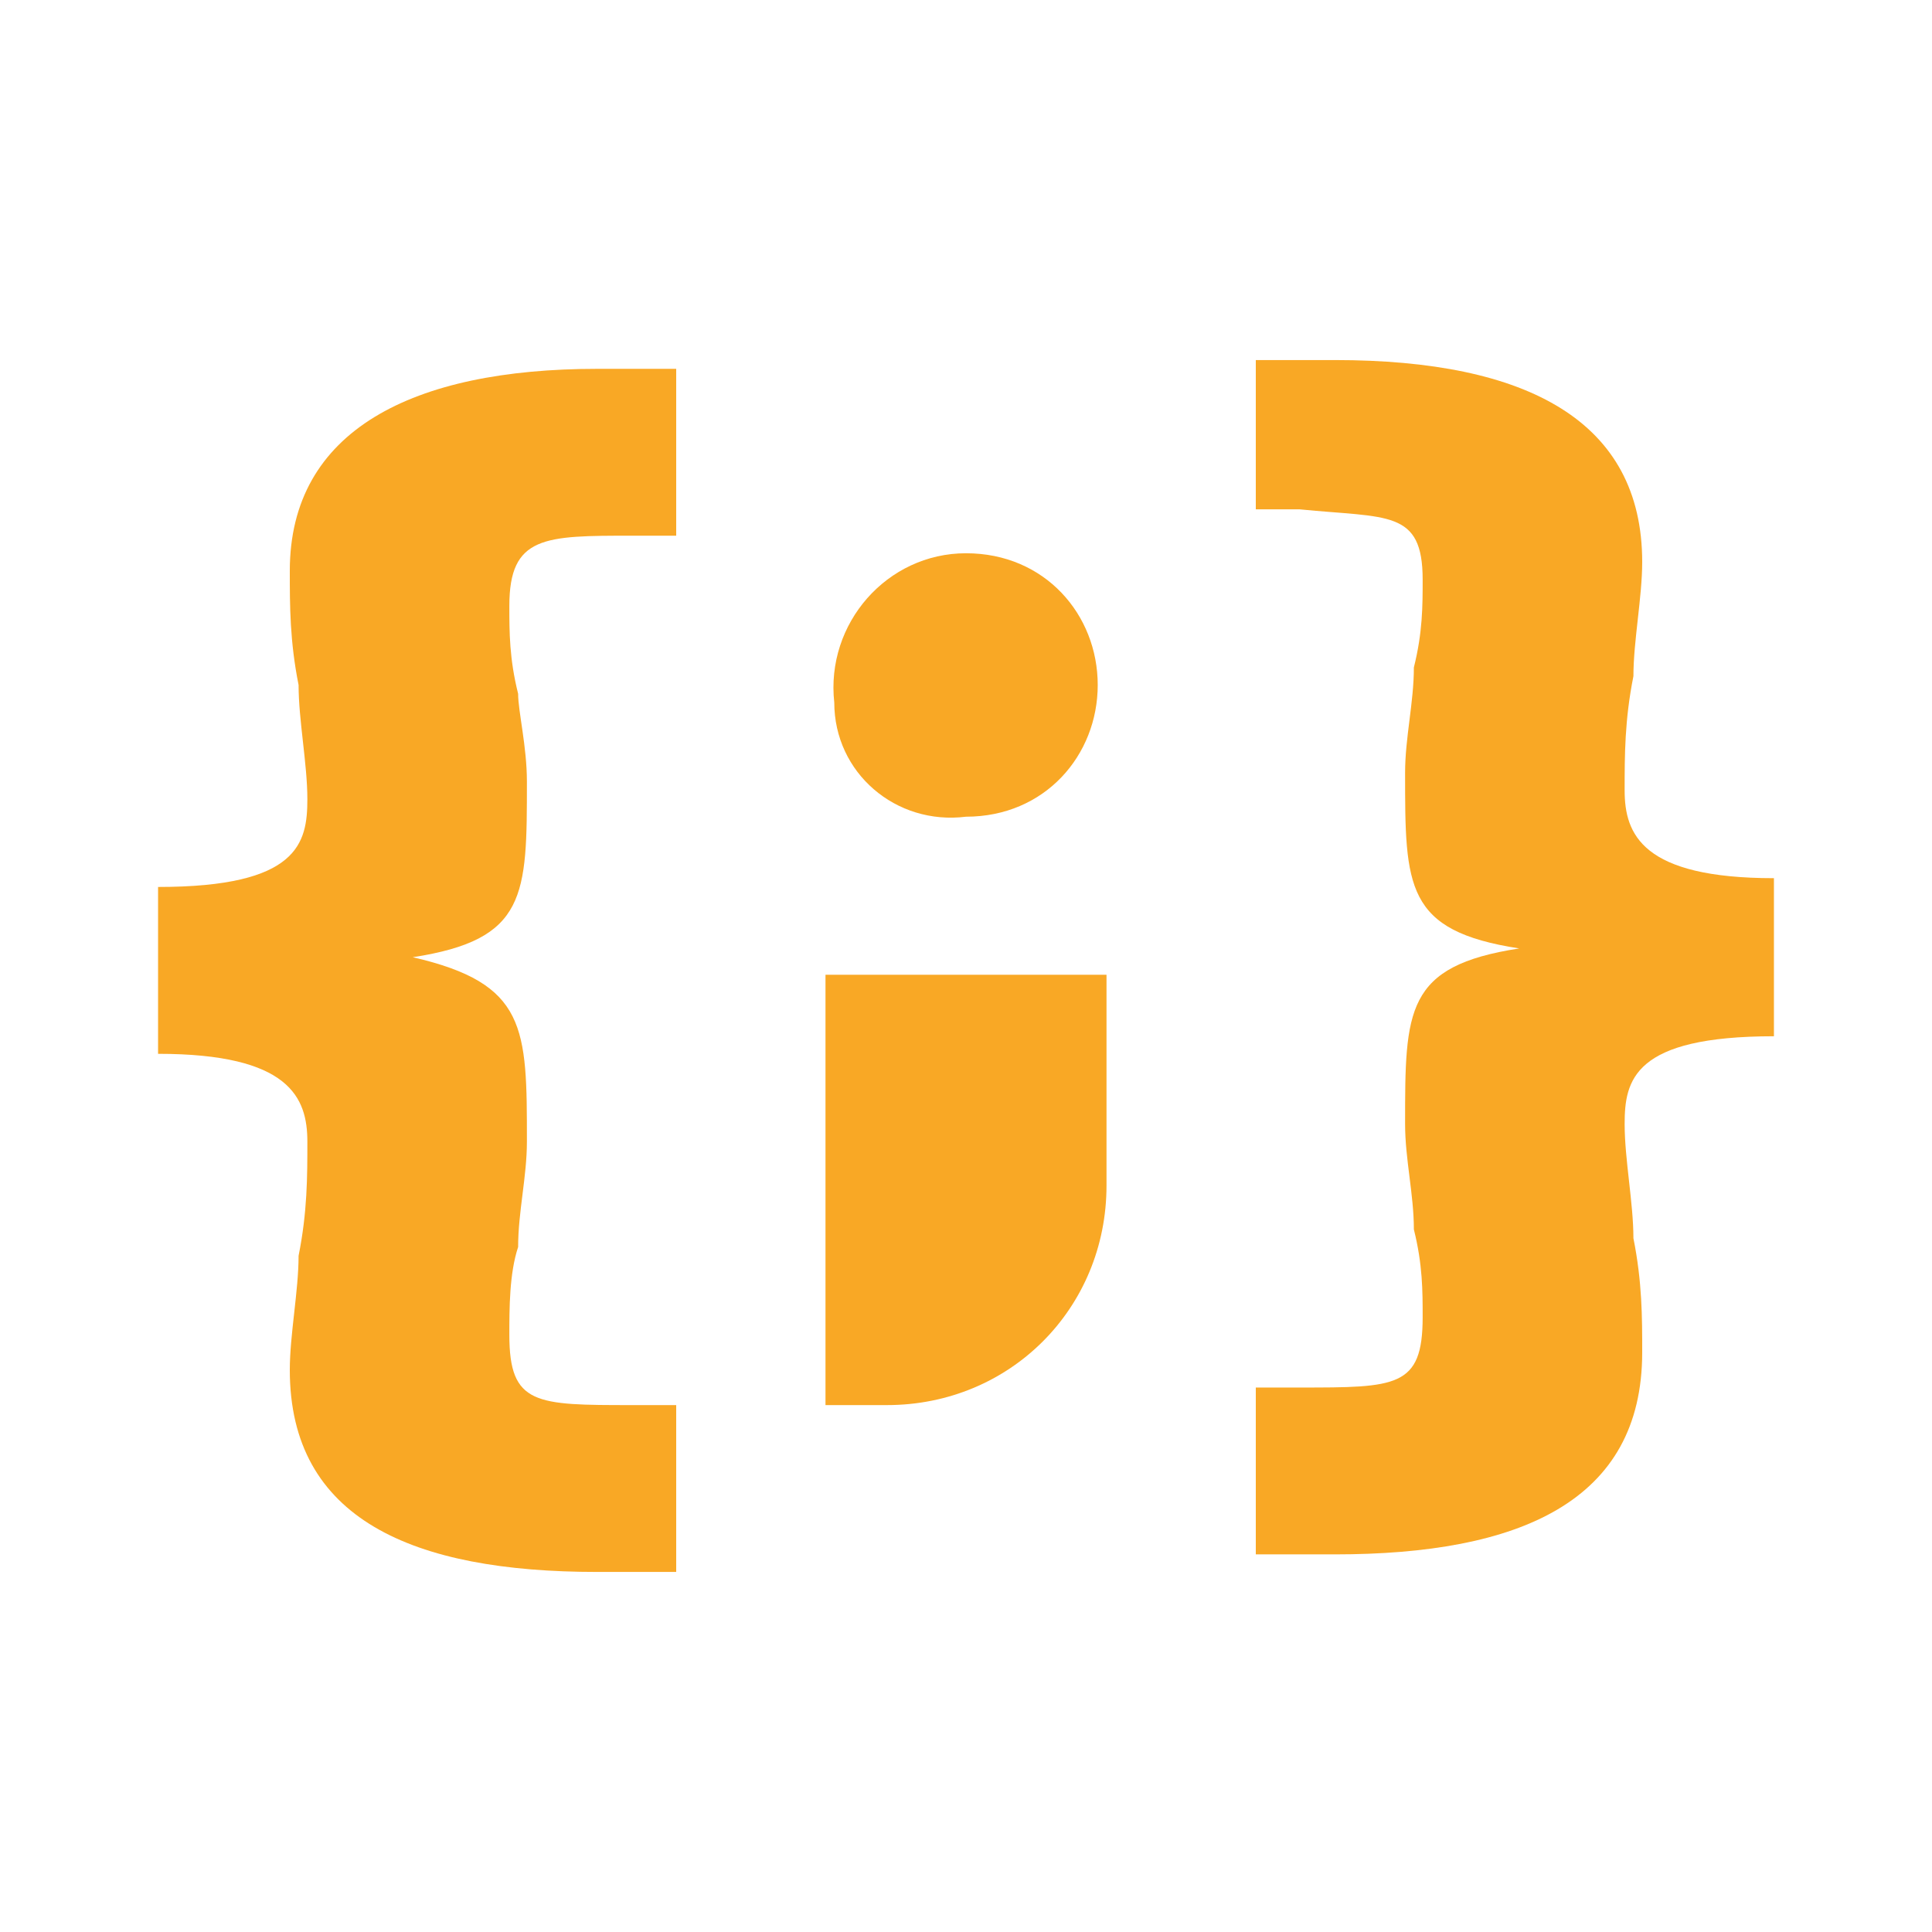
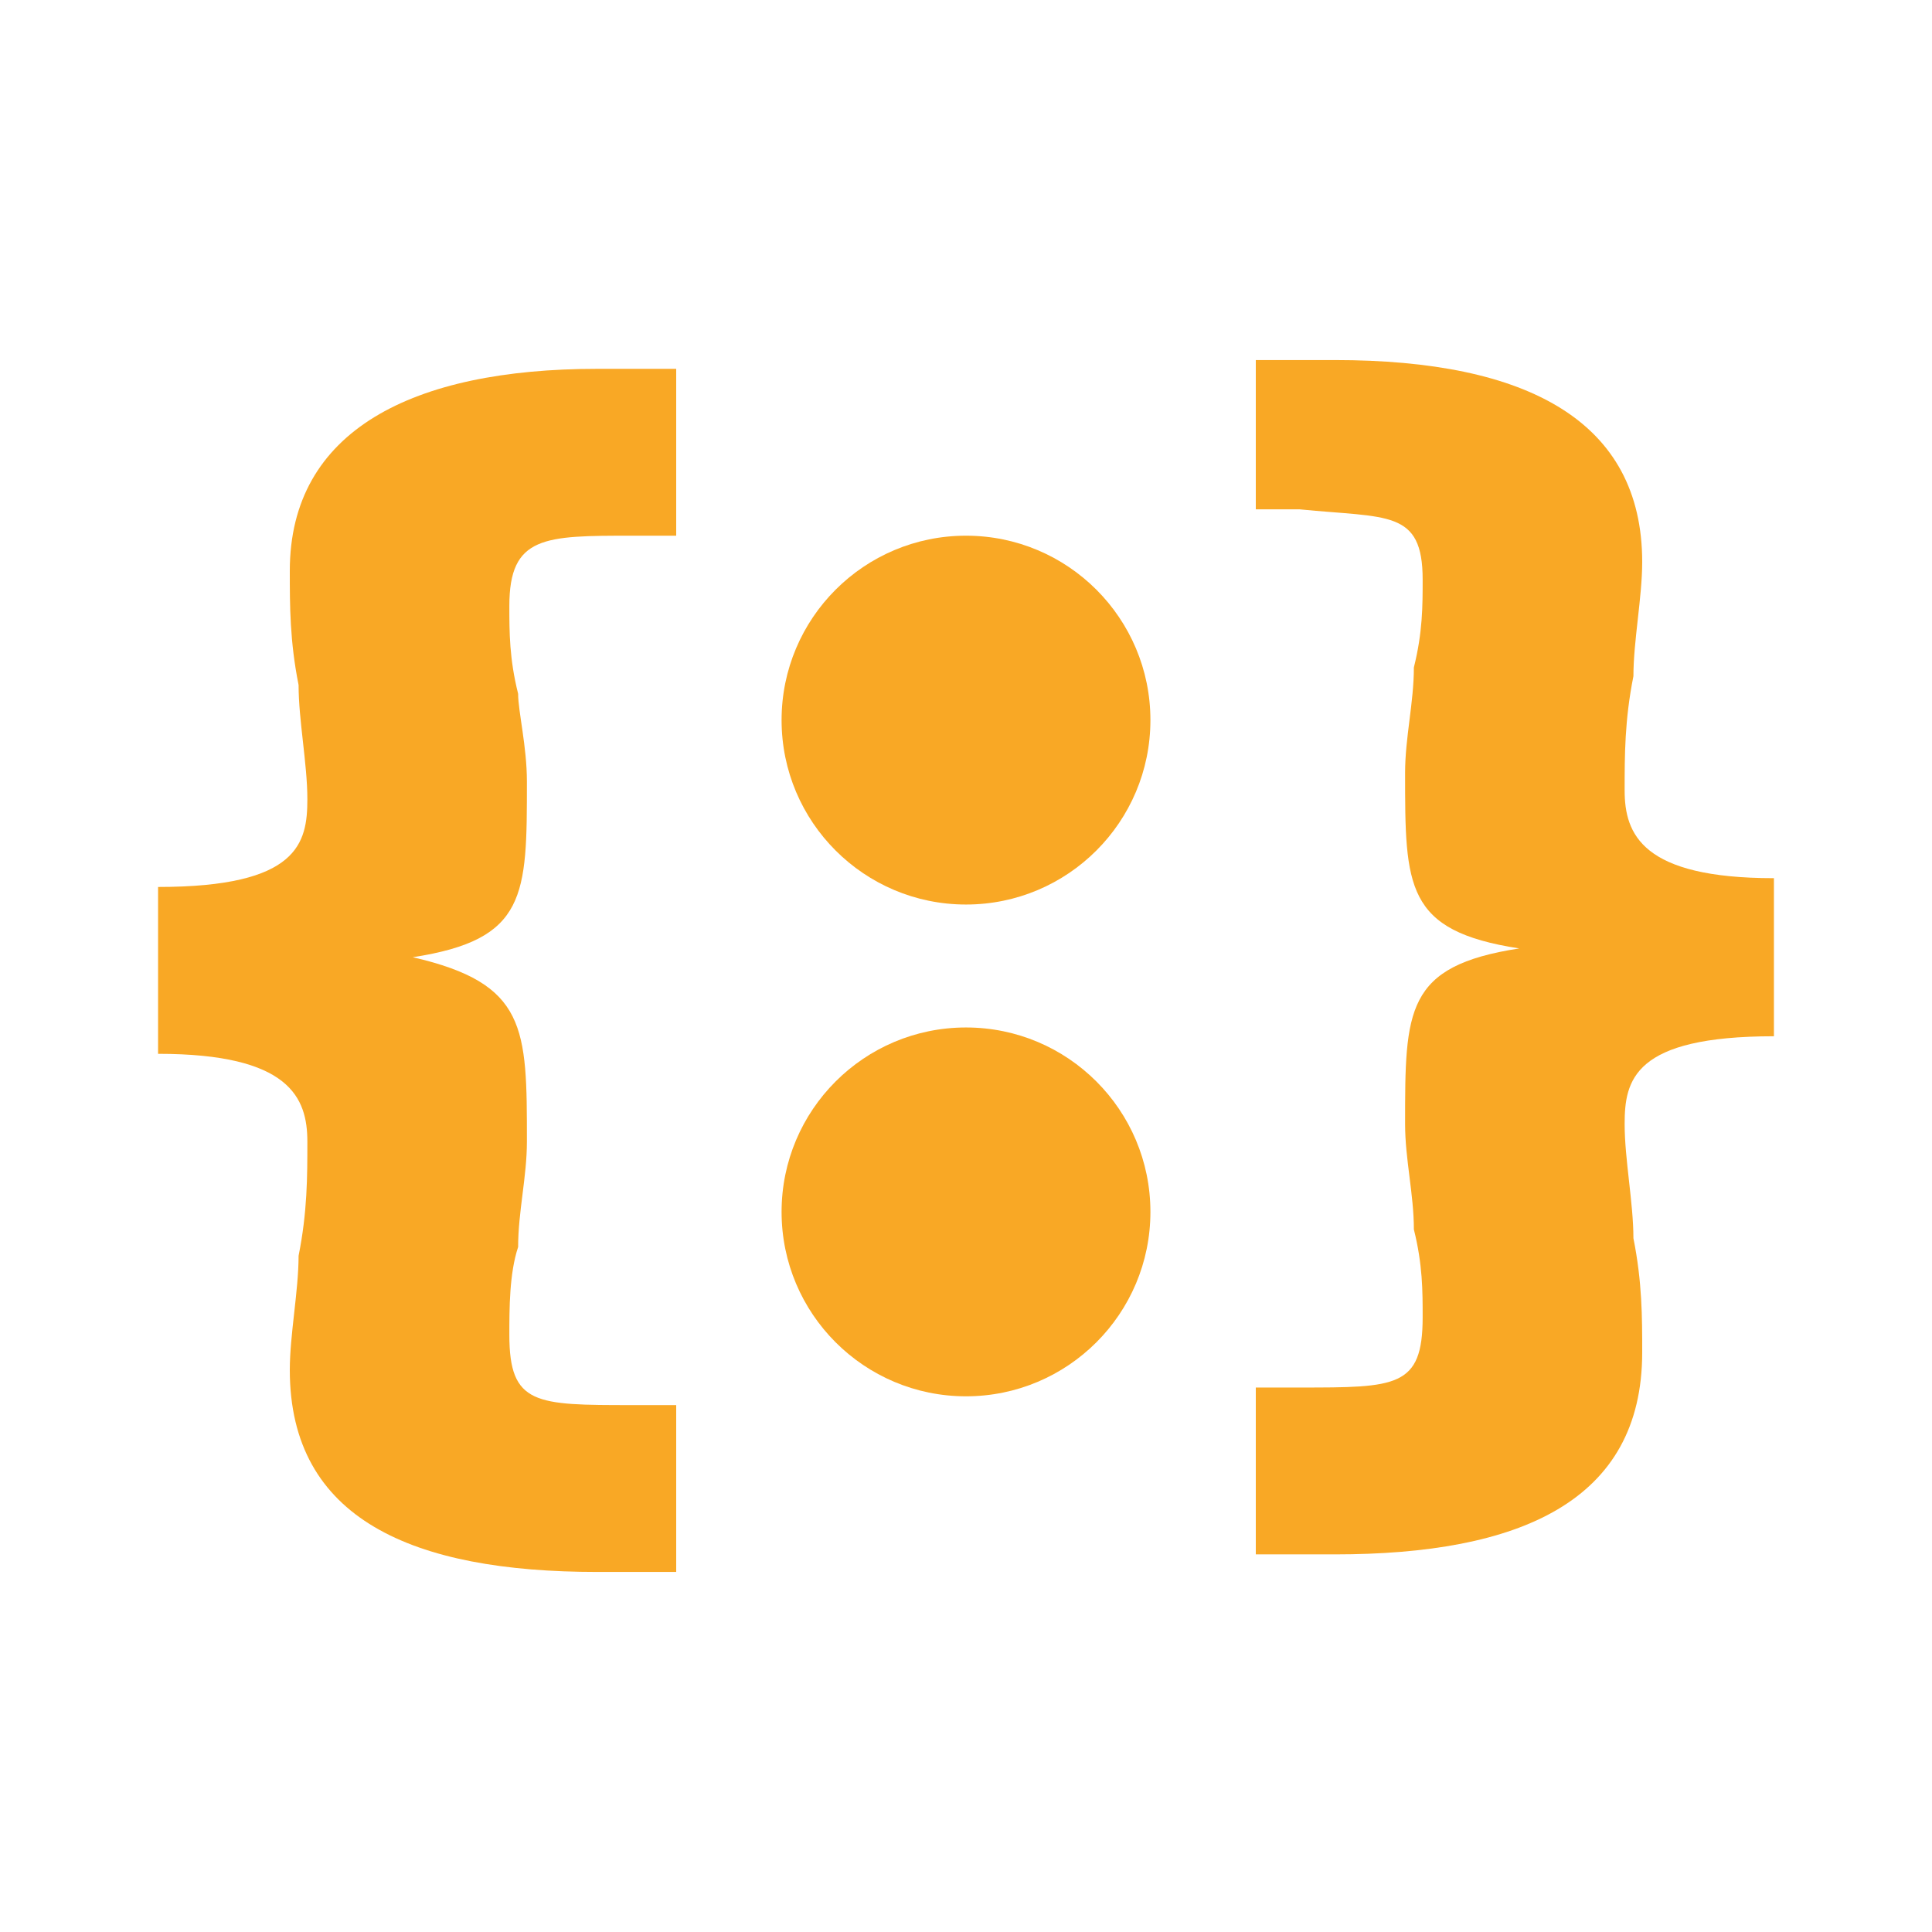
<svg xmlns="http://www.w3.org/2000/svg" version="1.1" id="Layer_1" x="0px" y="0px" viewBox="0 0 22 22" style="enable-background:new 0 0 22 22;" xml:space="preserve">
  <style type="text/css">
	.st0{fill:#F9A825;}
	.st1{display:none;}
	.st2{display:inline;fill:none;stroke:#9E9E9E;stroke-width:2.000000e-02;stroke-miterlimit:10;}
</style>
  <g>
    <g>
-       <path class="st0" d="M12.6,11.1H9.4V16h0.7c1.4,0,2.5-1.1,2.5-2.5C12.6,13.5,12.6,11.1,12.6,11.1z" />
-       <path class="st0" d="M9.5,8C9.4,7.1,10.1,6.3,11,6.3s1.5,0.7,1.5,1.5S11.9,9.3,11,9.3C10.2,9.4,9.5,8.8,9.5,8z" />
-     </g>
-     <g>
      <path class="st0" d="M20.2,11.8c-1.6,0-1.7,0.5-1.7,1c0,0.4,0.1,0.9,0.1,1.3c0.1,0.5,0.1,0.9,0.1,1.3c0,1.7-1.4,2.3-3.5,2.3h-0.9    v-1.9h0.5c1.1,0,1.4,0,1.4-0.8c0-0.3,0-0.6-0.1-1c0-0.4-0.1-0.8-0.1-1.2c0-1.3,0-1.8,1.3-2l0,0c-1.3-0.2-1.3-0.7-1.3-2    c0-0.4,0.1-0.8,0.1-1.2c0.1-0.4,0.1-0.7,0.1-1c0-0.8-0.4-0.7-1.4-0.8h-0.5V4.1h0.9c2.2,0,3.5,0.7,3.5,2.3c0,0.4-0.1,0.9-0.1,1.3    c-0.1,0.5-0.1,0.9-0.1,1.3c0,0.5,0.2,1,1.7,1C20.2,10,20.2,11.8,20.2,11.8z" />
      <g>
        <path class="st0" d="M1.8,10.1c1.6,0,1.7-0.5,1.7-1c0-0.4-0.1-0.9-0.1-1.3C3.3,7.3,3.3,6.9,3.3,6.5c0-1.6,1.4-2.3,3.5-2.3h0.9     v1.9H7.2c-1,0-1.4,0-1.4,0.8c0,0.3,0,0.6,0.1,1c0,0.2,0.1,0.6,0.1,1c0,1.3,0,1.8-1.3,2l0,0C6,11.2,6,11.7,6,13     c0,0.4-0.1,0.8-0.1,1.2c-0.1,0.3-0.1,0.7-0.1,1C5.8,16,6.1,16,7.2,16h0.5v1.9H6.8c-2.1,0-3.5-0.6-3.5-2.3c0-0.4,0.1-0.9,0.1-1.3     c0.1-0.5,0.1-0.9,0.1-1.3c0-0.5-0.2-1-1.7-1V10.1z" />
      </g>
    </g>
+     <circle class="st0" cx="11" cy="13.8" r="2.1" />
+     <circle class="st0" cx="11" cy="8.2" r="2.1" />
  </g>
  <g class="st1">
    <line class="st2" x1="11" y1="0" x2="11" y2="22" />
    <path class="st2" d="M21.5,11" />
    <path class="st2" d="M0.4,11" />
    <line class="st2" x1="0" y1="22" x2="22" y2="0" />
    <line class="st2" x1="11" y1="0" x2="22" y2="11" />
    <line class="st2" x1="0" y1="11" x2="11" y2="22" />
    <line class="st2" x1="22" y1="11" x2="11" y2="22" />
    <line class="st2" x1="11" y1="0" x2="0" y2="11" />
    <line class="st2" x1="14.3" y1="0" x2="14.3" y2="22" />
    <line class="st2" x1="7.7" y1="0" x2="7.7" y2="22" />
    <line class="st2" x1="3.3" y1="0" x2="3.3" y2="22" />
    <line class="st2" x1="18.7" y1="0" x2="18.7" y2="22" />
    <line class="st2" x1="22" y1="11" x2="0" y2="11" />
    <line class="st2" x1="22" y1="14.3" x2="0" y2="14.3" />
    <line class="st2" x1="22" y1="7.7" x2="0" y2="7.7" />
    <line class="st2" x1="22" y1="3.3" x2="0" y2="3.3" />
    <line class="st2" x1="22" y1="18.7" x2="0" y2="18.7" />
    <line class="st2" x1="2.2" y1="0" x2="2.2" y2="22" />
    <line class="st2" x1="19.8" y1="0" x2="19.8" y2="22" />
    <line class="st2" x1="0" y1="19.8" x2="22" y2="19.8" />
    <line class="st2" x1="0" y1="2.2" x2="22" y2="2.2" />
    <line class="st2" x1="17.6" y1="0" x2="17.6" y2="22" />
    <line class="st2" x1="11" y1="1.6" x2="20.3" y2="11" />
    <line class="st2" x1="1.6" y1="11" x2="11" y2="20.3" />
    <line class="st2" x1="20.3" y1="11" x2="11" y2="20.3" />
    <line class="st2" x1="11" y1="1.6" x2="1.6" y2="11" />
    <line class="st2" x1="0" y1="0" x2="22" y2="22" />
    <line class="st2" x1="6.6" y1="0" x2="6.6" y2="22" />
    <line class="st2" x1="15.4" y1="0" x2="15.4" y2="22" />
    <line class="st2" x1="0" y1="15.4" x2="22" y2="15.4" />
    <line class="st2" x1="0" y1="6.6" x2="22" y2="6.6" />
    <line class="st2" x1="20.9" y1="22" x2="0" y2="1.1" />
    <line class="st2" x1="1.1" y1="0" x2="22" y2="20.9" />
    <path class="st2" d="M22,22" />
    <path class="st2" d="M0,0" />
    <line class="st2" x1="20.9" y1="22" x2="0" y2="1.1" />
    <line class="st2" x1="1.1" y1="0" x2="22" y2="20.9" />
    <line class="st2" x1="0" y1="20.9" x2="20.9" y2="0" />
    <line class="st2" x1="22" y1="1.1" x2="1.1" y2="22" />
    <line class="st2" x1="4.4" y1="0" x2="4.4" y2="22" />
    <line class="st2" x1="22" y1="17.6" x2="0" y2="17.6" />
    <line class="st2" x1="22" y1="4.4" x2="0" y2="4.4" />
-     <rect x="7.9" y="7.9" transform="matrix(0.7071 -0.7071 0.7071 0.7071 -4.5549 11.0015)" class="st2" width="6.2" height="6.2" />
+     <rect x="7.9" y="7.9" transform="matrix(0.7071 -0.7071 0.7071 0.7071 -4.557 11.0014)" class="st2" width="6.2" height="6.2" />
    <line class="st2" x1="0" y1="16.5" x2="22" y2="16.5" />
    <line class="st2" x1="16.5" y1="22" x2="16.5" y2="0" />
    <line class="st2" x1="5.5" y1="22" x2="5.5" y2="0" />
    <line class="st2" x1="22" y1="5.5" x2="0" y2="5.5" />
    <line class="st2" x1="12.1" y1="0" x2="12.1" y2="22" />
    <line class="st2" x1="13.2" y1="0" x2="13.2" y2="22" />
    <line class="st2" x1="8.8" y1="22" x2="8.8" y2="0" />
    <line class="st2" x1="9.9" y1="22" x2="9.9" y2="0" />
    <line class="st2" x1="0" y1="7.7" x2="22" y2="7.7" />
    <line class="st2" x1="0" y1="14.3" x2="22" y2="14.3" />
    <line class="st2" x1="0" y1="9.9" x2="22" y2="9.9" />
    <line class="st2" x1="0" y1="8.8" x2="22" y2="8.8" />
    <line class="st2" x1="22" y1="13.2" x2="0" y2="13.2" />
    <line class="st2" x1="22" y1="12.1" x2="0" y2="12.1" />
    <line class="st2" x1="1.1" y1="0" x2="1.1" y2="22" />
    <line class="st2" x1="20.9" y1="0" x2="20.9" y2="22" />
    <line class="st2" x1="0" y1="1.1" x2="22" y2="1.1" />
    <line class="st2" x1="0" y1="20.9" x2="22" y2="20.9" />
  </g>
</svg>
